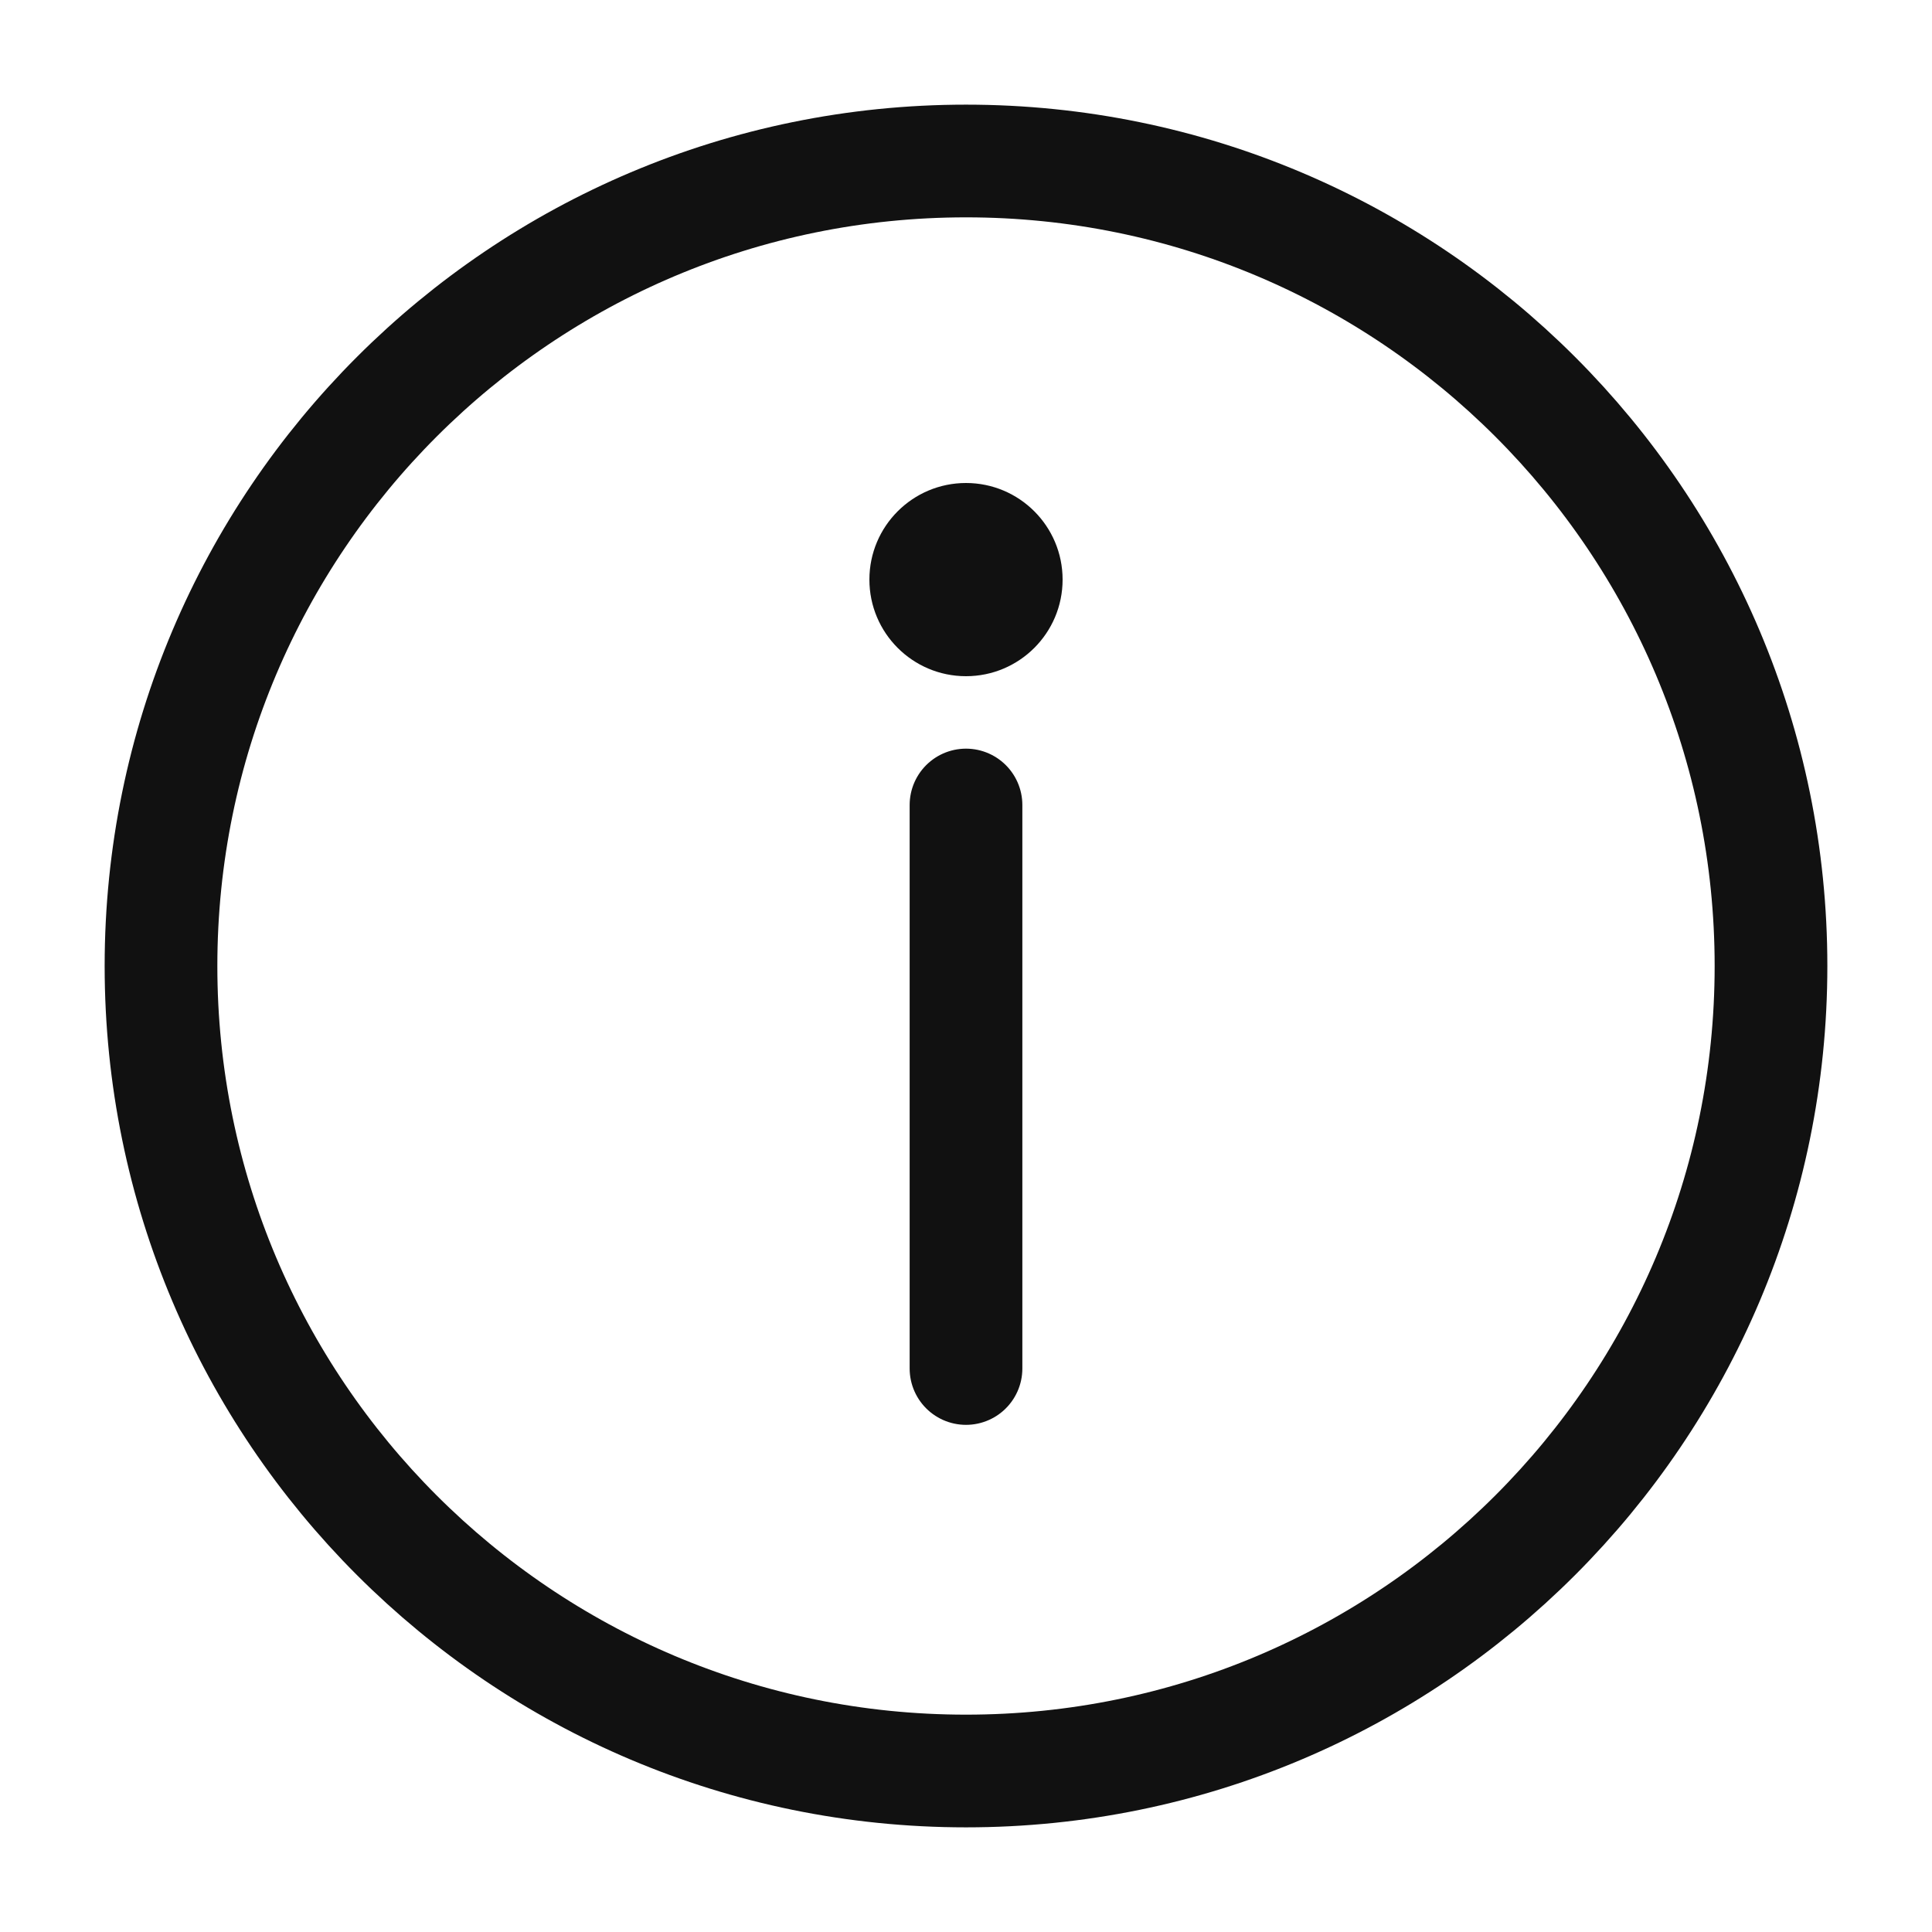
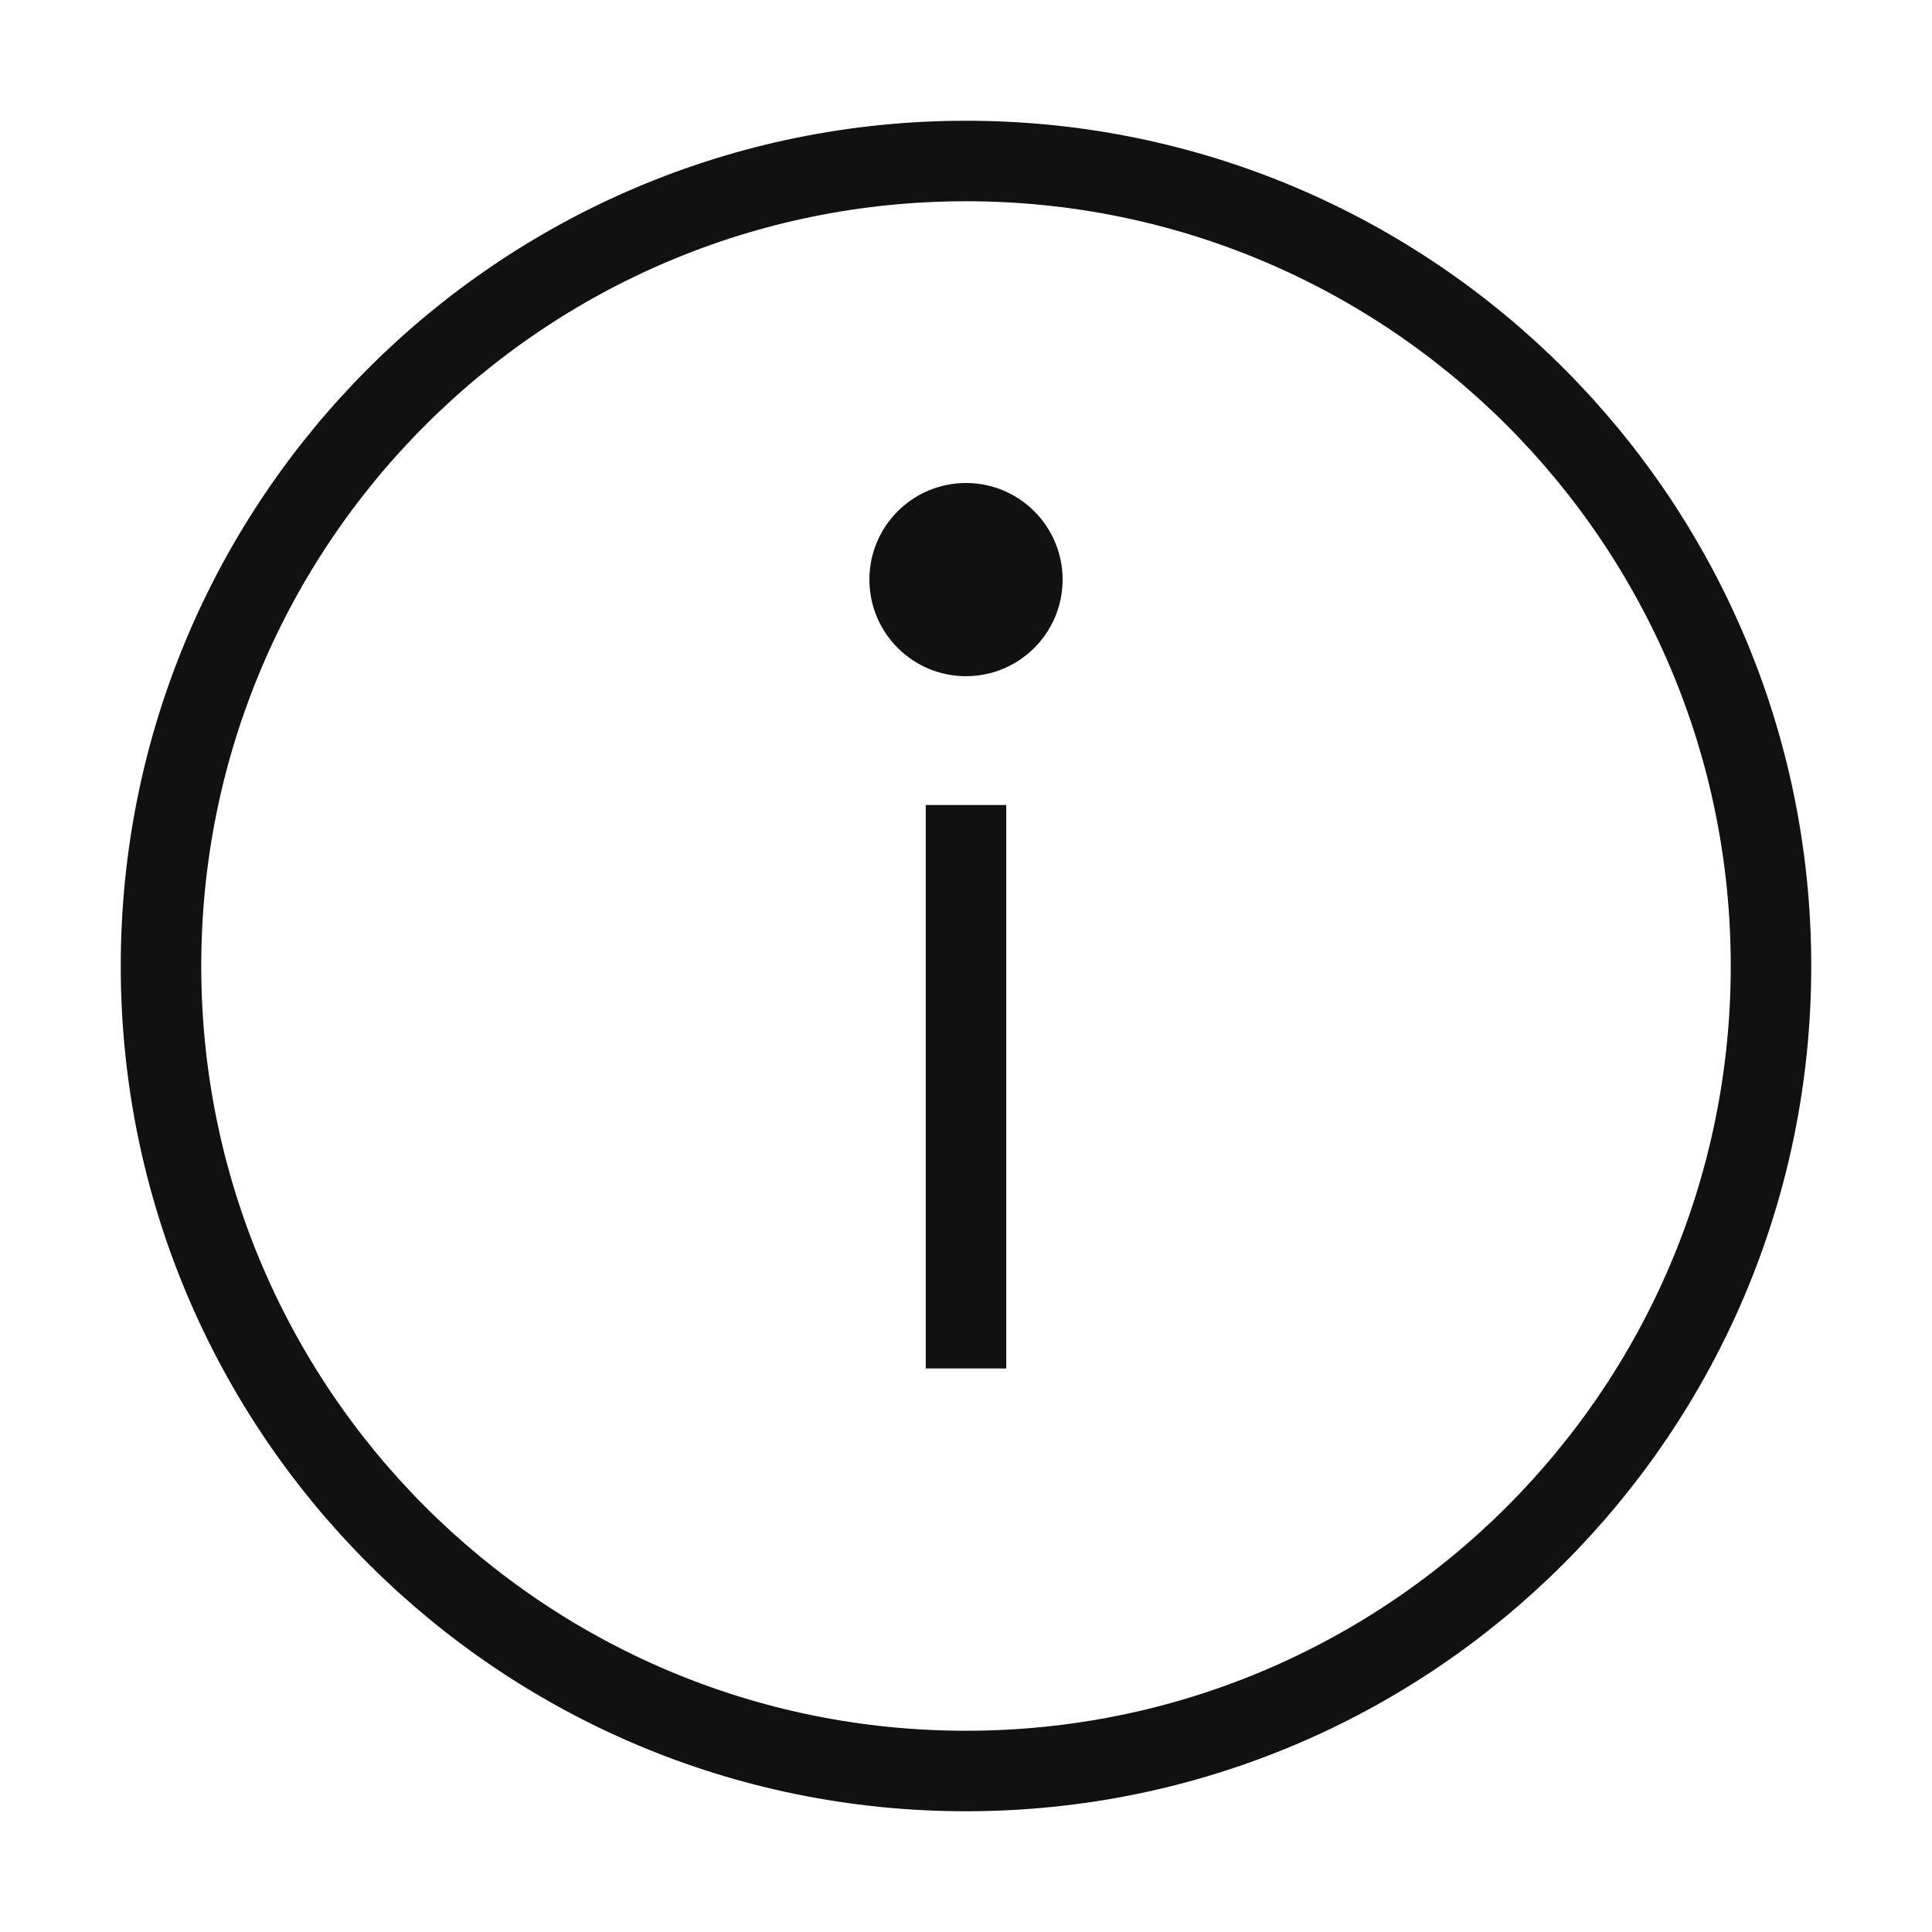
<svg xmlns="http://www.w3.org/2000/svg" width="24" height="24" viewBox="0 0 24 24">
-   <g fill="none" stroke="#111111" stroke-width="1.4" stroke-linecap="round" stroke-linejoin="round">
+   <g fill="none" stroke="#111111" strokeWidth="1.4" strokeLinecap="round" stroke-linejoin="round">
    <circle cx="12" cy="12" r="10" />
    <circle cx="12" cy="7.2" r="1.2" fill="#111111" stroke="none" />
    <path d="M12 10v7" stroke="#111111" />
  </g>
</svg>
